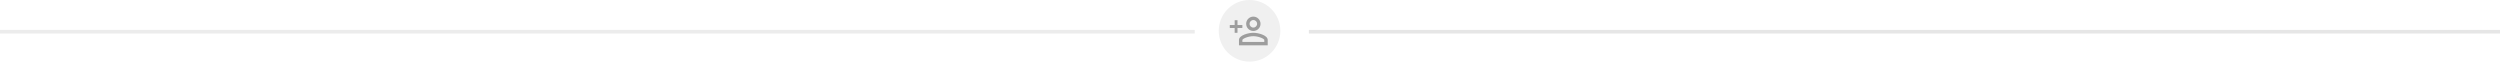
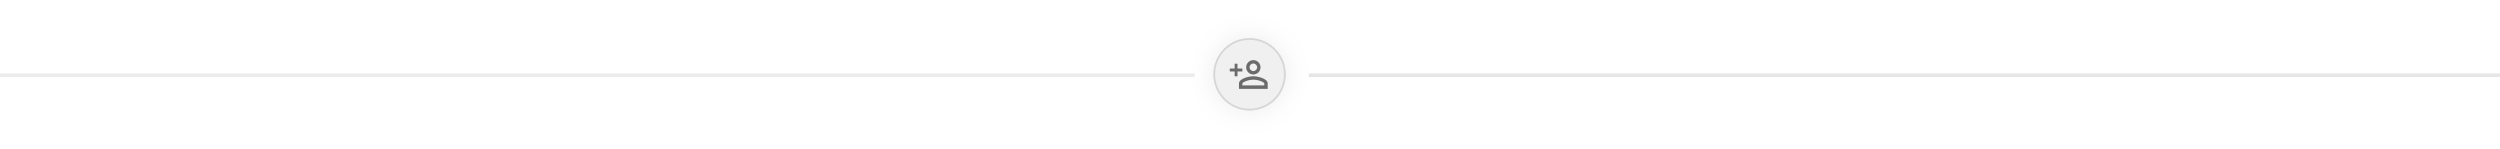
- <svg xmlns="http://www.w3.org/2000/svg" width="1379.5" height="34" viewBox="0 0 1379.5 34">
-   <g id="newVoice_on" transform="translate(-297.5 -433)">
-     <g id="Group_10777" data-name="Group 10777" transform="translate(969.564 432.564)">
-       <circle id="Ellipse_172" data-name="Ellipse 172" cx="17" cy="17" r="17" transform="translate(0.436 0.436)" fill="#f0f0f0" />
-       <g id="account" transform="translate(8.436 6.436)" opacity="0.5">
+ <svg xmlns="http://www.w3.org/2000/svg" width="1379.5" height="82" viewBox="0 0 1379.5 82">
+   <defs>
+     <filter id="Ellipse_172" x="648.5" y="0" width="82" height="82" filterUnits="userSpaceOnUse">
+       <feOffset input="SourceAlpha" />
+       <feGaussianBlur stdDeviation="7" result="blur" />
+       <feFlood flood-opacity="0.078" />
+       <feComposite operator="in" in2="blur" />
+       <feComposite in="SourceGraphic" />
+     </filter>
+   </defs>
+   <g id="newVoice_on" transform="translate(-297.5 -409)">
+     <g id="Group_10806" data-name="Group 10806" transform="translate(969.564 432.564)">
+       <g transform="matrix(1, 0, 0, 1, -672.06, -23.56)" filter="url(#Ellipse_172)">
+         <g id="Ellipse_172-2" data-name="Ellipse 172" transform="translate(669.5 21)" fill="#f0f0f0" stroke="#d6d6d6" stroke-width="1">
+           <circle cx="20" cy="20" r="20" stroke="none" />
+           <circle cx="20" cy="20" r="19.5" fill="none" />
+         </g>
+       </g>
+       <g id="account" transform="translate(8.436 6.436)" opacity="0.8">
        <path id="account-2" data-name="account" d="M8.211,9.329A3.969,3.969,0,0,1,5.3,8.125a3.969,3.969,0,0,1-1.2-2.913A3.969,3.969,0,0,1,5.3,2.3a3.969,3.969,0,0,1,2.913-1.2,3.969,3.969,0,0,1,2.913,1.2,3.969,3.969,0,0,1,1.2,2.913,3.969,3.969,0,0,1-1.2,2.913A3.969,3.969,0,0,1,8.211,9.329Zm0,2.071a14.614,14.614,0,0,1,3.347.434,10.552,10.552,0,0,1,3.347,1.42,2.745,2.745,0,0,1,1.516,2.239v2.071H0V15.493a2.75,2.75,0,0,1,1.517-2.239,10.541,10.541,0,0,1,3.346-1.421A14.606,14.606,0,0,1,8.211,11.4Z" transform="translate(2.774 1.68)" fill="none" />
        <rect id="Layout" width="22" height="22" fill="none" opacity="0.5" />
        <path id="Path_6689" data-name="Path 6689" d="M9.925,12.916c2.645,0,7.925,1.327,7.925,3.963v2.972H2V16.879c0-2.635,5.28-3.963,7.925-3.963M9.925,4A3.963,3.963,0,1,1,5.963,7.963,3.963,3.963,0,0,1,9.925,4m0,10.8c-2.942,0-6.043,1.446-6.043,2.08v1.09H15.968v-1.09c0-.634-3.1-2.08-6.043-2.08m0-8.916a2.08,2.08,0,1,0,2.08,2.08,2.08,2.08,0,0,0-2.08-2.08Z" transform="translate(1.17 -0.83)" fill="#4a4a4a" />
      </g>
-       <path id="Path_6911" data-name="Path 6911" d="M8564.7,22861.949v-2.664H8562v-1.621h2.7V22855h1.56v2.664h2.694v1.621h-2.694v2.664Z" transform="translate(-8555.478 -22843.414)" fill="#4a4a4a" opacity="0.5" />
+       <path id="Path_6911" data-name="Path 6911" d="M8564.7,22861.949v-2.664H8562v-1.621h2.7V22855h1.56v2.664h2.694v1.621h-2.694v2.664Z" transform="translate(-8555.478 -22843.414)" fill="#4a4a4a" opacity="0.8" />
    </g>
    <line id="Line_21" data-name="Line 21" x2="659.25" transform="translate(297.5 450.501)" fill="none" stroke="#ececec" stroke-width="2" />
    <line id="Line_22" data-name="Line 22" x2="657.25" transform="translate(1019.75 450.501)" fill="none" stroke="#e6e6e6" stroke-width="2" />
  </g>
</svg>
